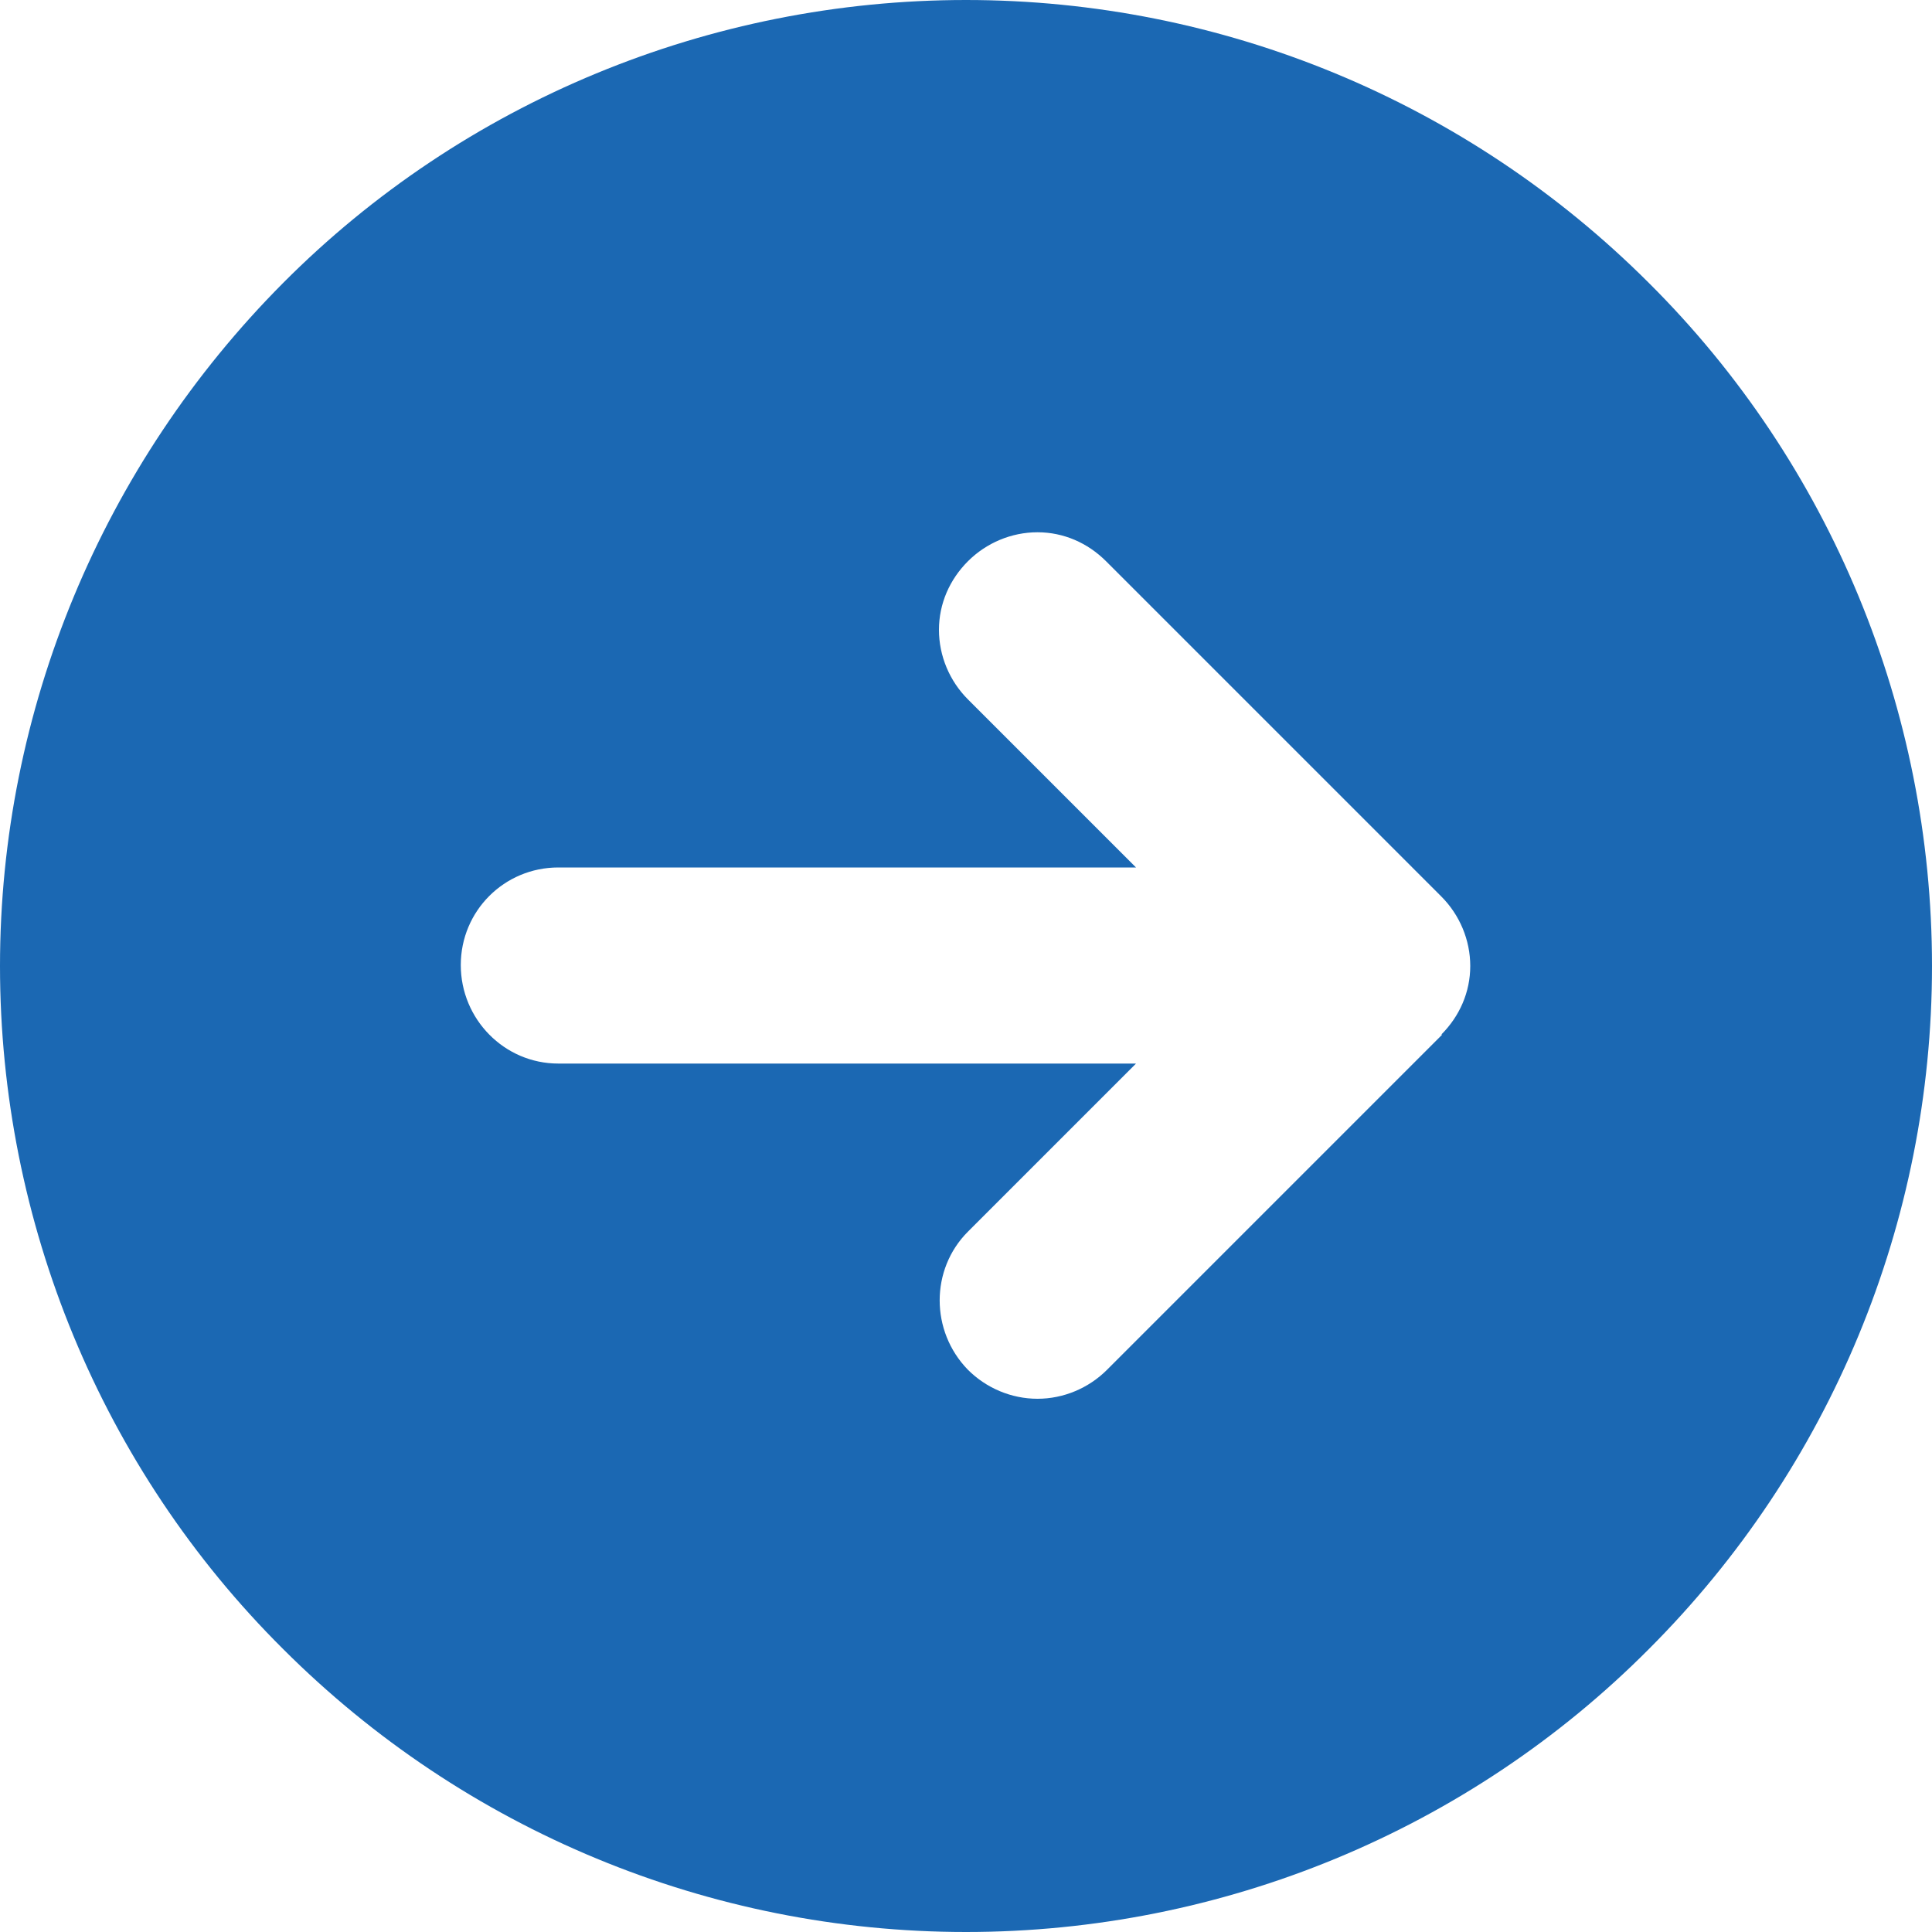
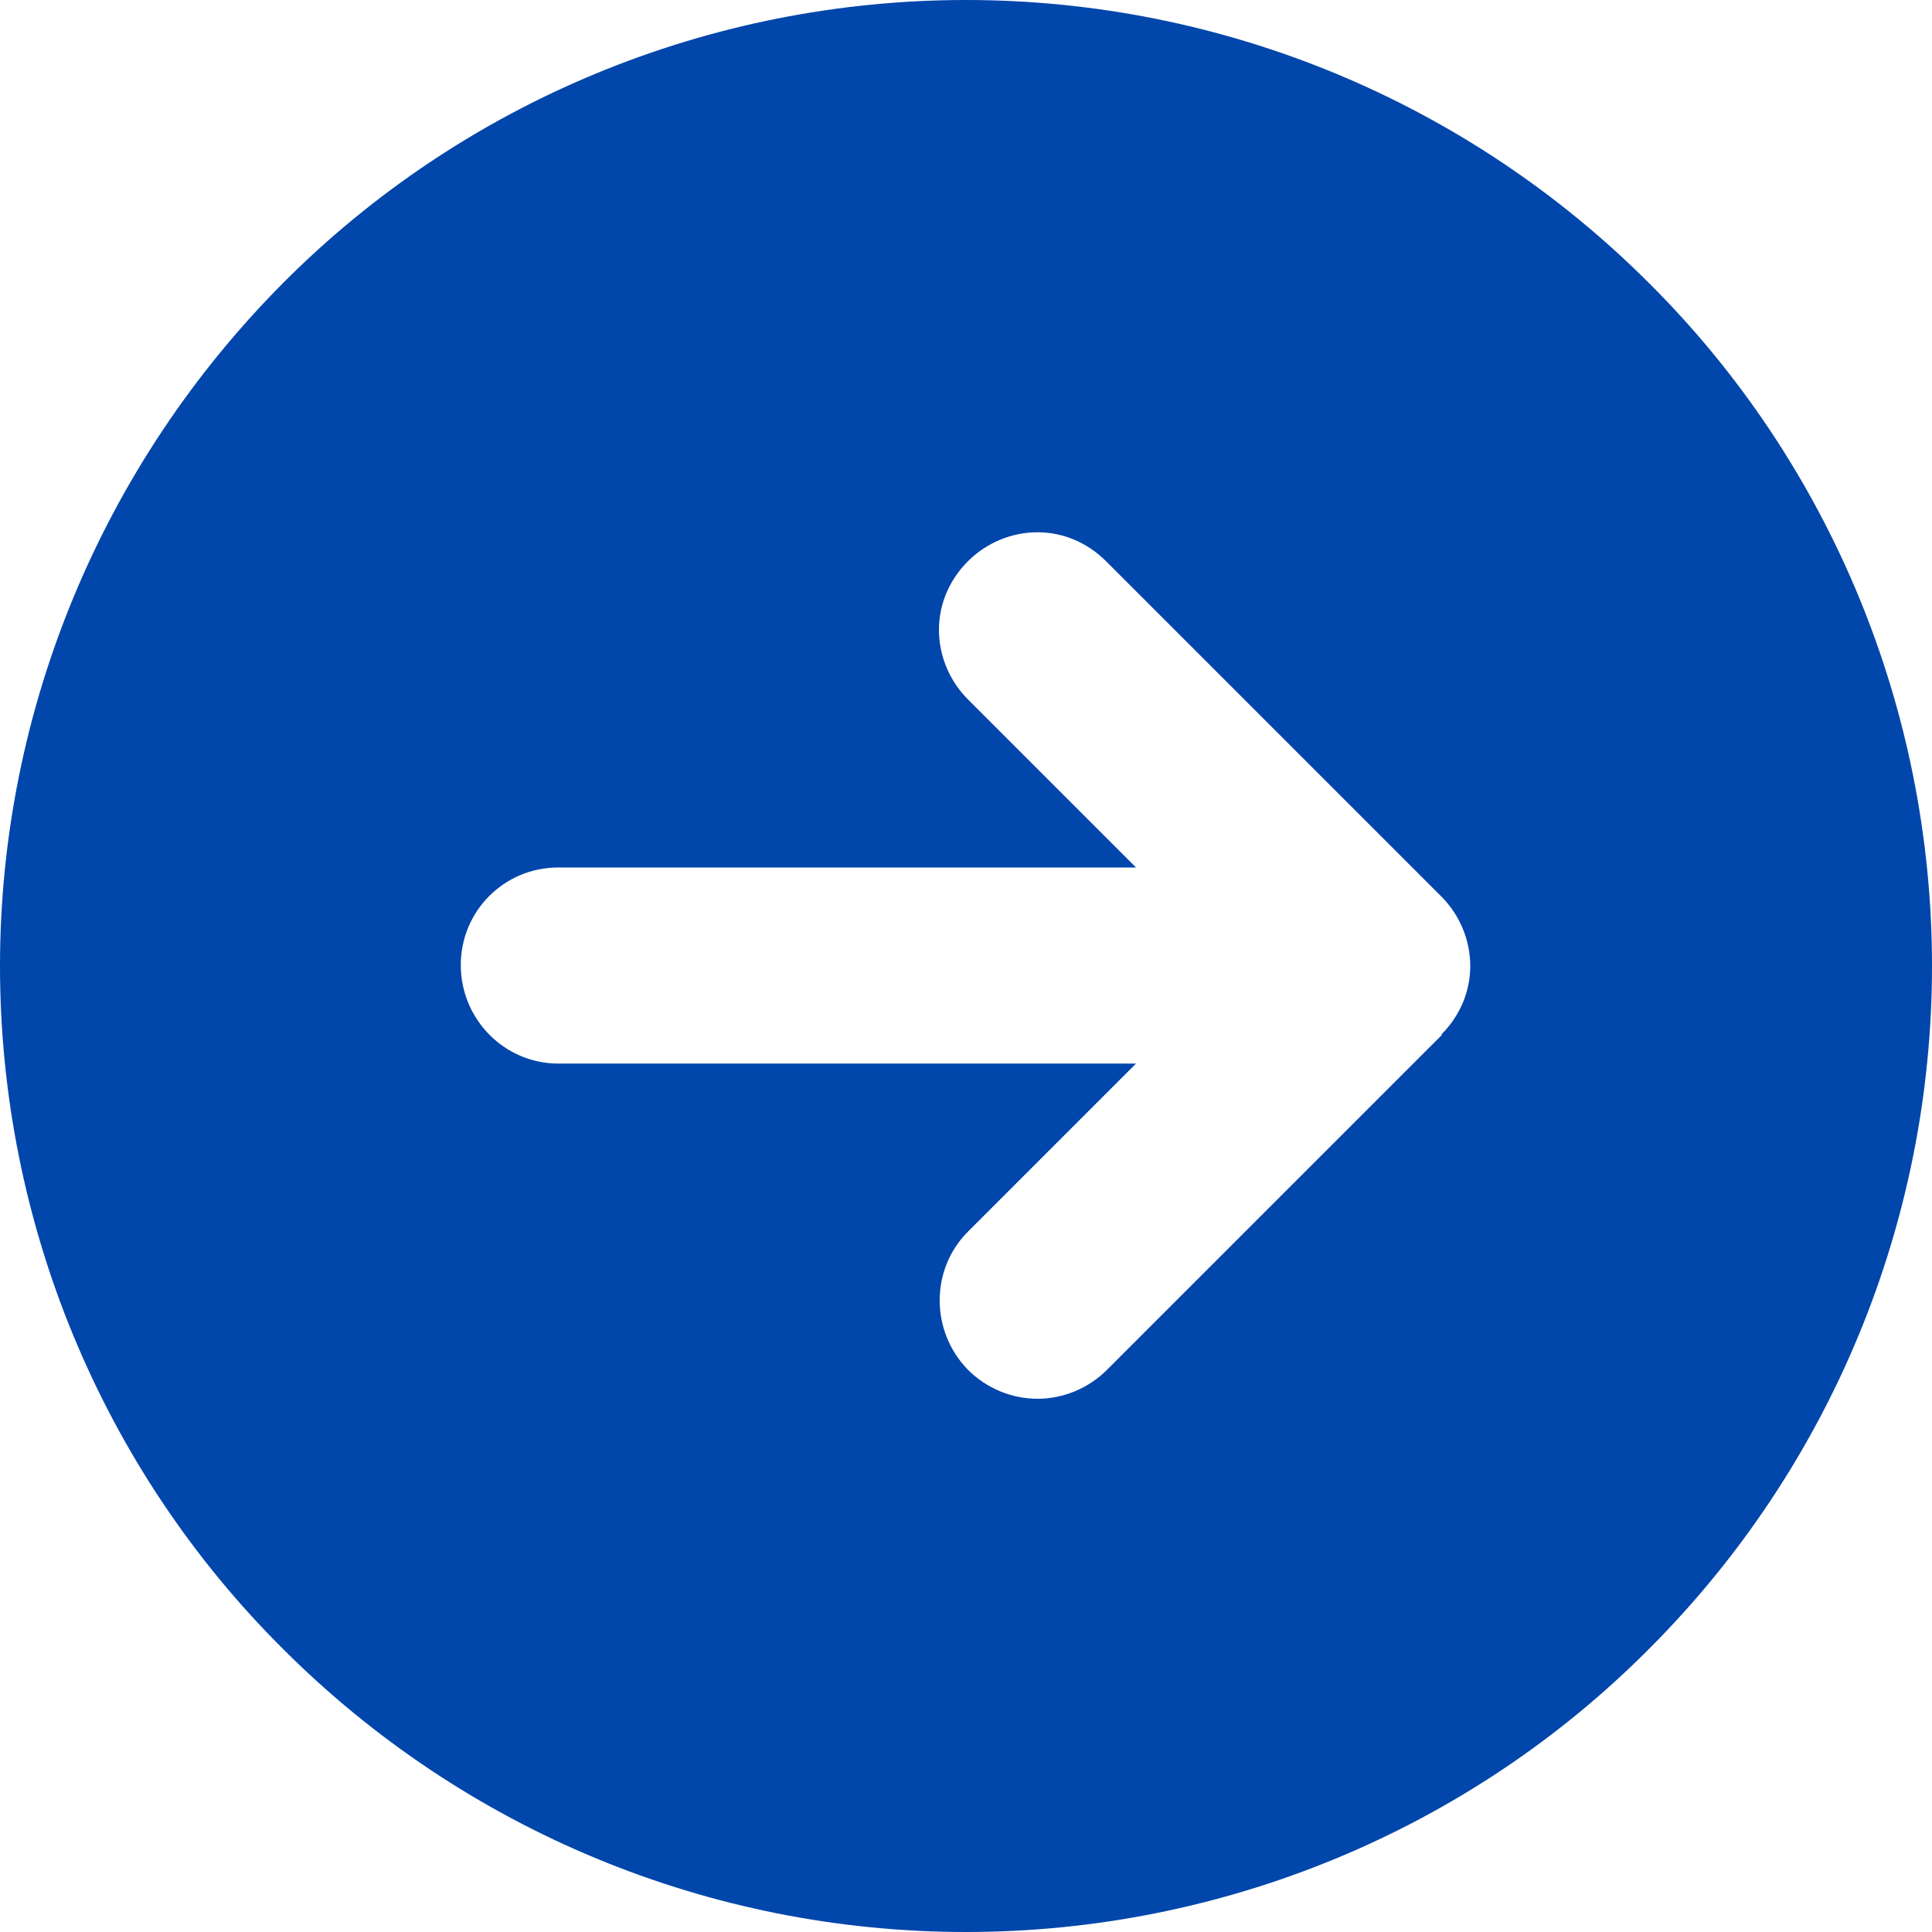
<svg xmlns="http://www.w3.org/2000/svg" viewBox="0 0 20 20" fill="none">
-   <path d="M17.07 2.93C15.19 1.05 12.65 0 10 0C7.35 0 4.8 1.05 2.93 2.93C1.06 4.81 0 7.35 0 10C0 12.65 1.05 15.2 2.93 17.07C4.81 18.95 7.35 20 10 20C12.65 20 15.2 18.95 17.07 17.07C18.95 15.19 20 12.65 20 10C20 7.35 18.95 4.8 17.07 2.93ZM14.93 10.71L11.46 14.18C11.27 14.37 11.01 14.48 10.74 14.48C10.47 14.48 10.21 14.37 10.02 14.18C9.63 13.78 9.63 13.14 10.02 12.75L11.76 11.01H5.78C5.22 11.01 4.77 10.55 4.77 9.99C4.77 9.43 5.22 8.98 5.78 8.98H11.76L10.02 7.24C9.83 7.05 9.72 6.79 9.72 6.52C9.72 6.25 9.83 6 10.02 5.81C10.21 5.62 10.47 5.51 10.74 5.51C11.01 5.51 11.26 5.62 11.45 5.81L14.92 9.28C15.11 9.47 15.22 9.73 15.22 10C15.22 10.27 15.11 10.52 14.92 10.71H14.93Z" fill="#1B68B3" />
+   <path d="M17.07 2.93C15.19 1.05 12.65 0 10 0C7.35 0 4.8 1.05 2.93 2.93C1.06 4.81 0 7.35 0 10C0 12.65 1.05 15.2 2.93 17.07C4.81 18.95 7.35 20 10 20C12.65 20 15.2 18.95 17.07 17.07C18.95 15.19 20 12.65 20 10C20 7.35 18.95 4.8 17.07 2.93ZM14.93 10.71L11.46 14.18C11.27 14.37 11.01 14.48 10.74 14.48C10.47 14.48 10.21 14.37 10.02 14.18C9.63 13.78 9.63 13.14 10.02 12.75L11.76 11.01H5.78C5.22 11.01 4.77 10.55 4.77 9.99C4.77 9.43 5.22 8.98 5.78 8.98H11.76L10.02 7.24C9.83 7.05 9.72 6.79 9.72 6.52C9.72 6.25 9.83 6 10.02 5.81C10.21 5.62 10.47 5.51 10.74 5.51C11.01 5.51 11.26 5.62 11.45 5.81L14.92 9.28C15.11 9.47 15.22 9.73 15.22 10C15.22 10.27 15.11 10.52 14.92 10.71H14.93Z" fill="#0046AB" />
</svg>
